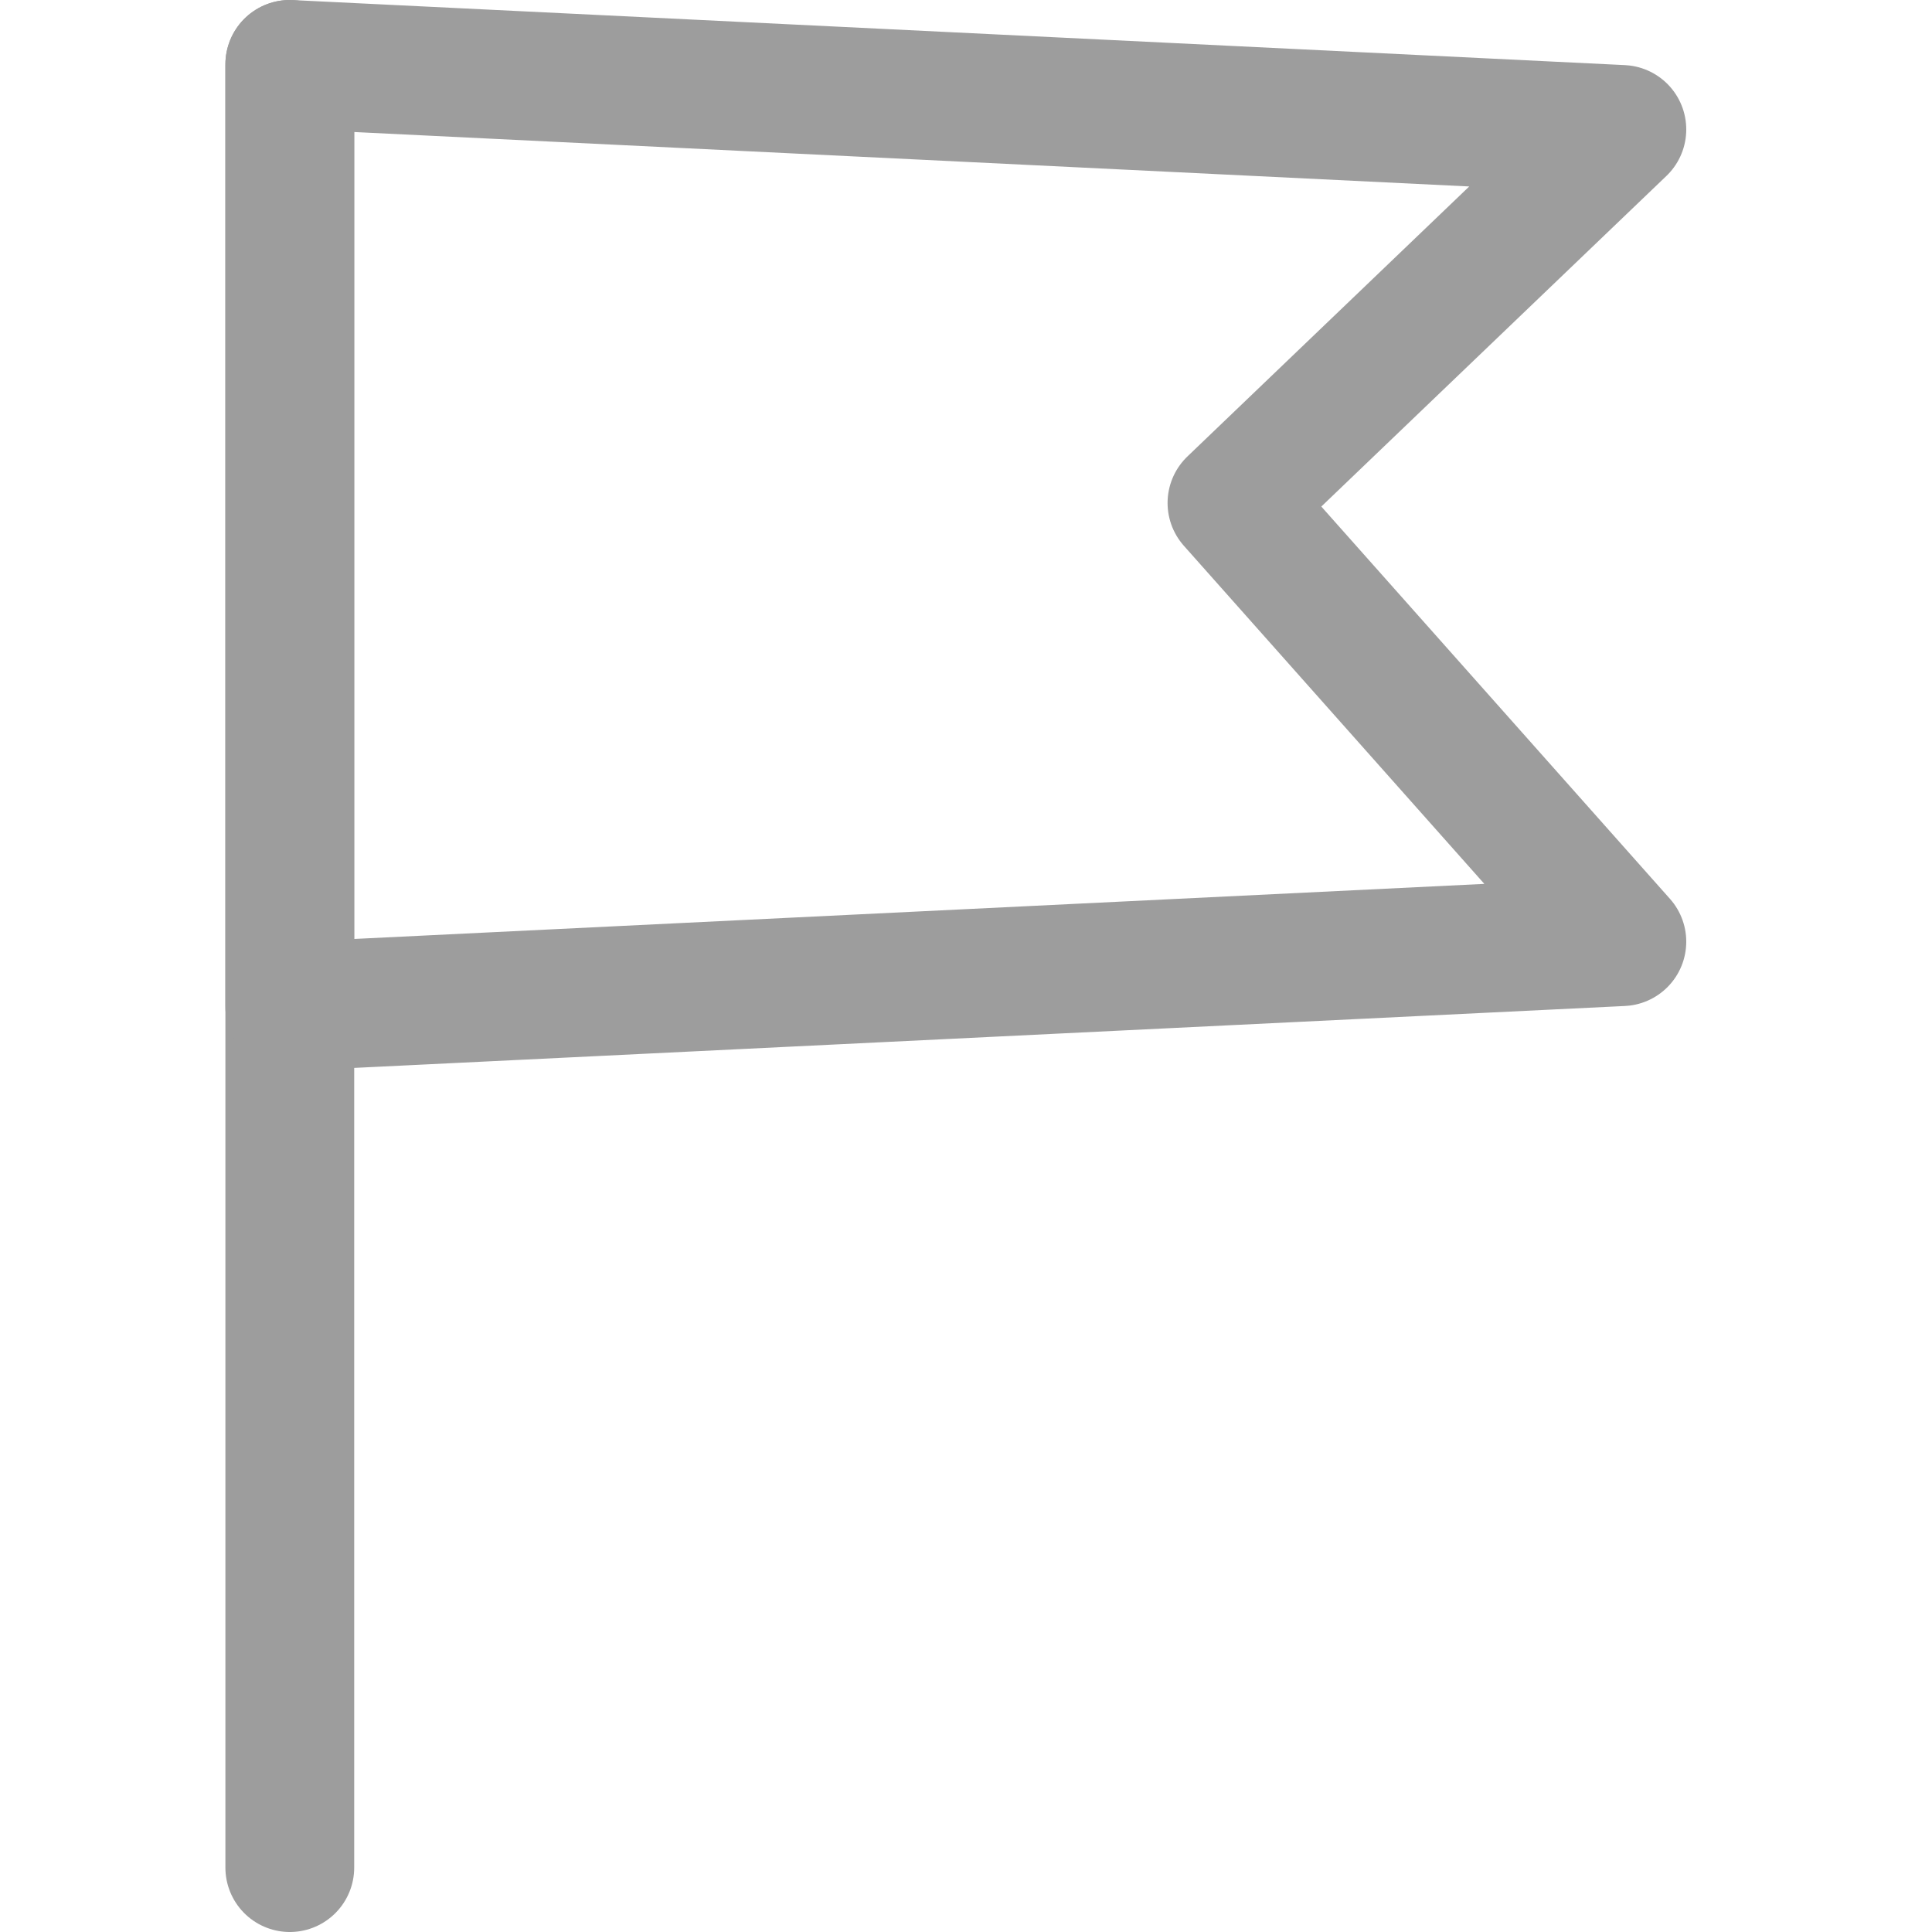
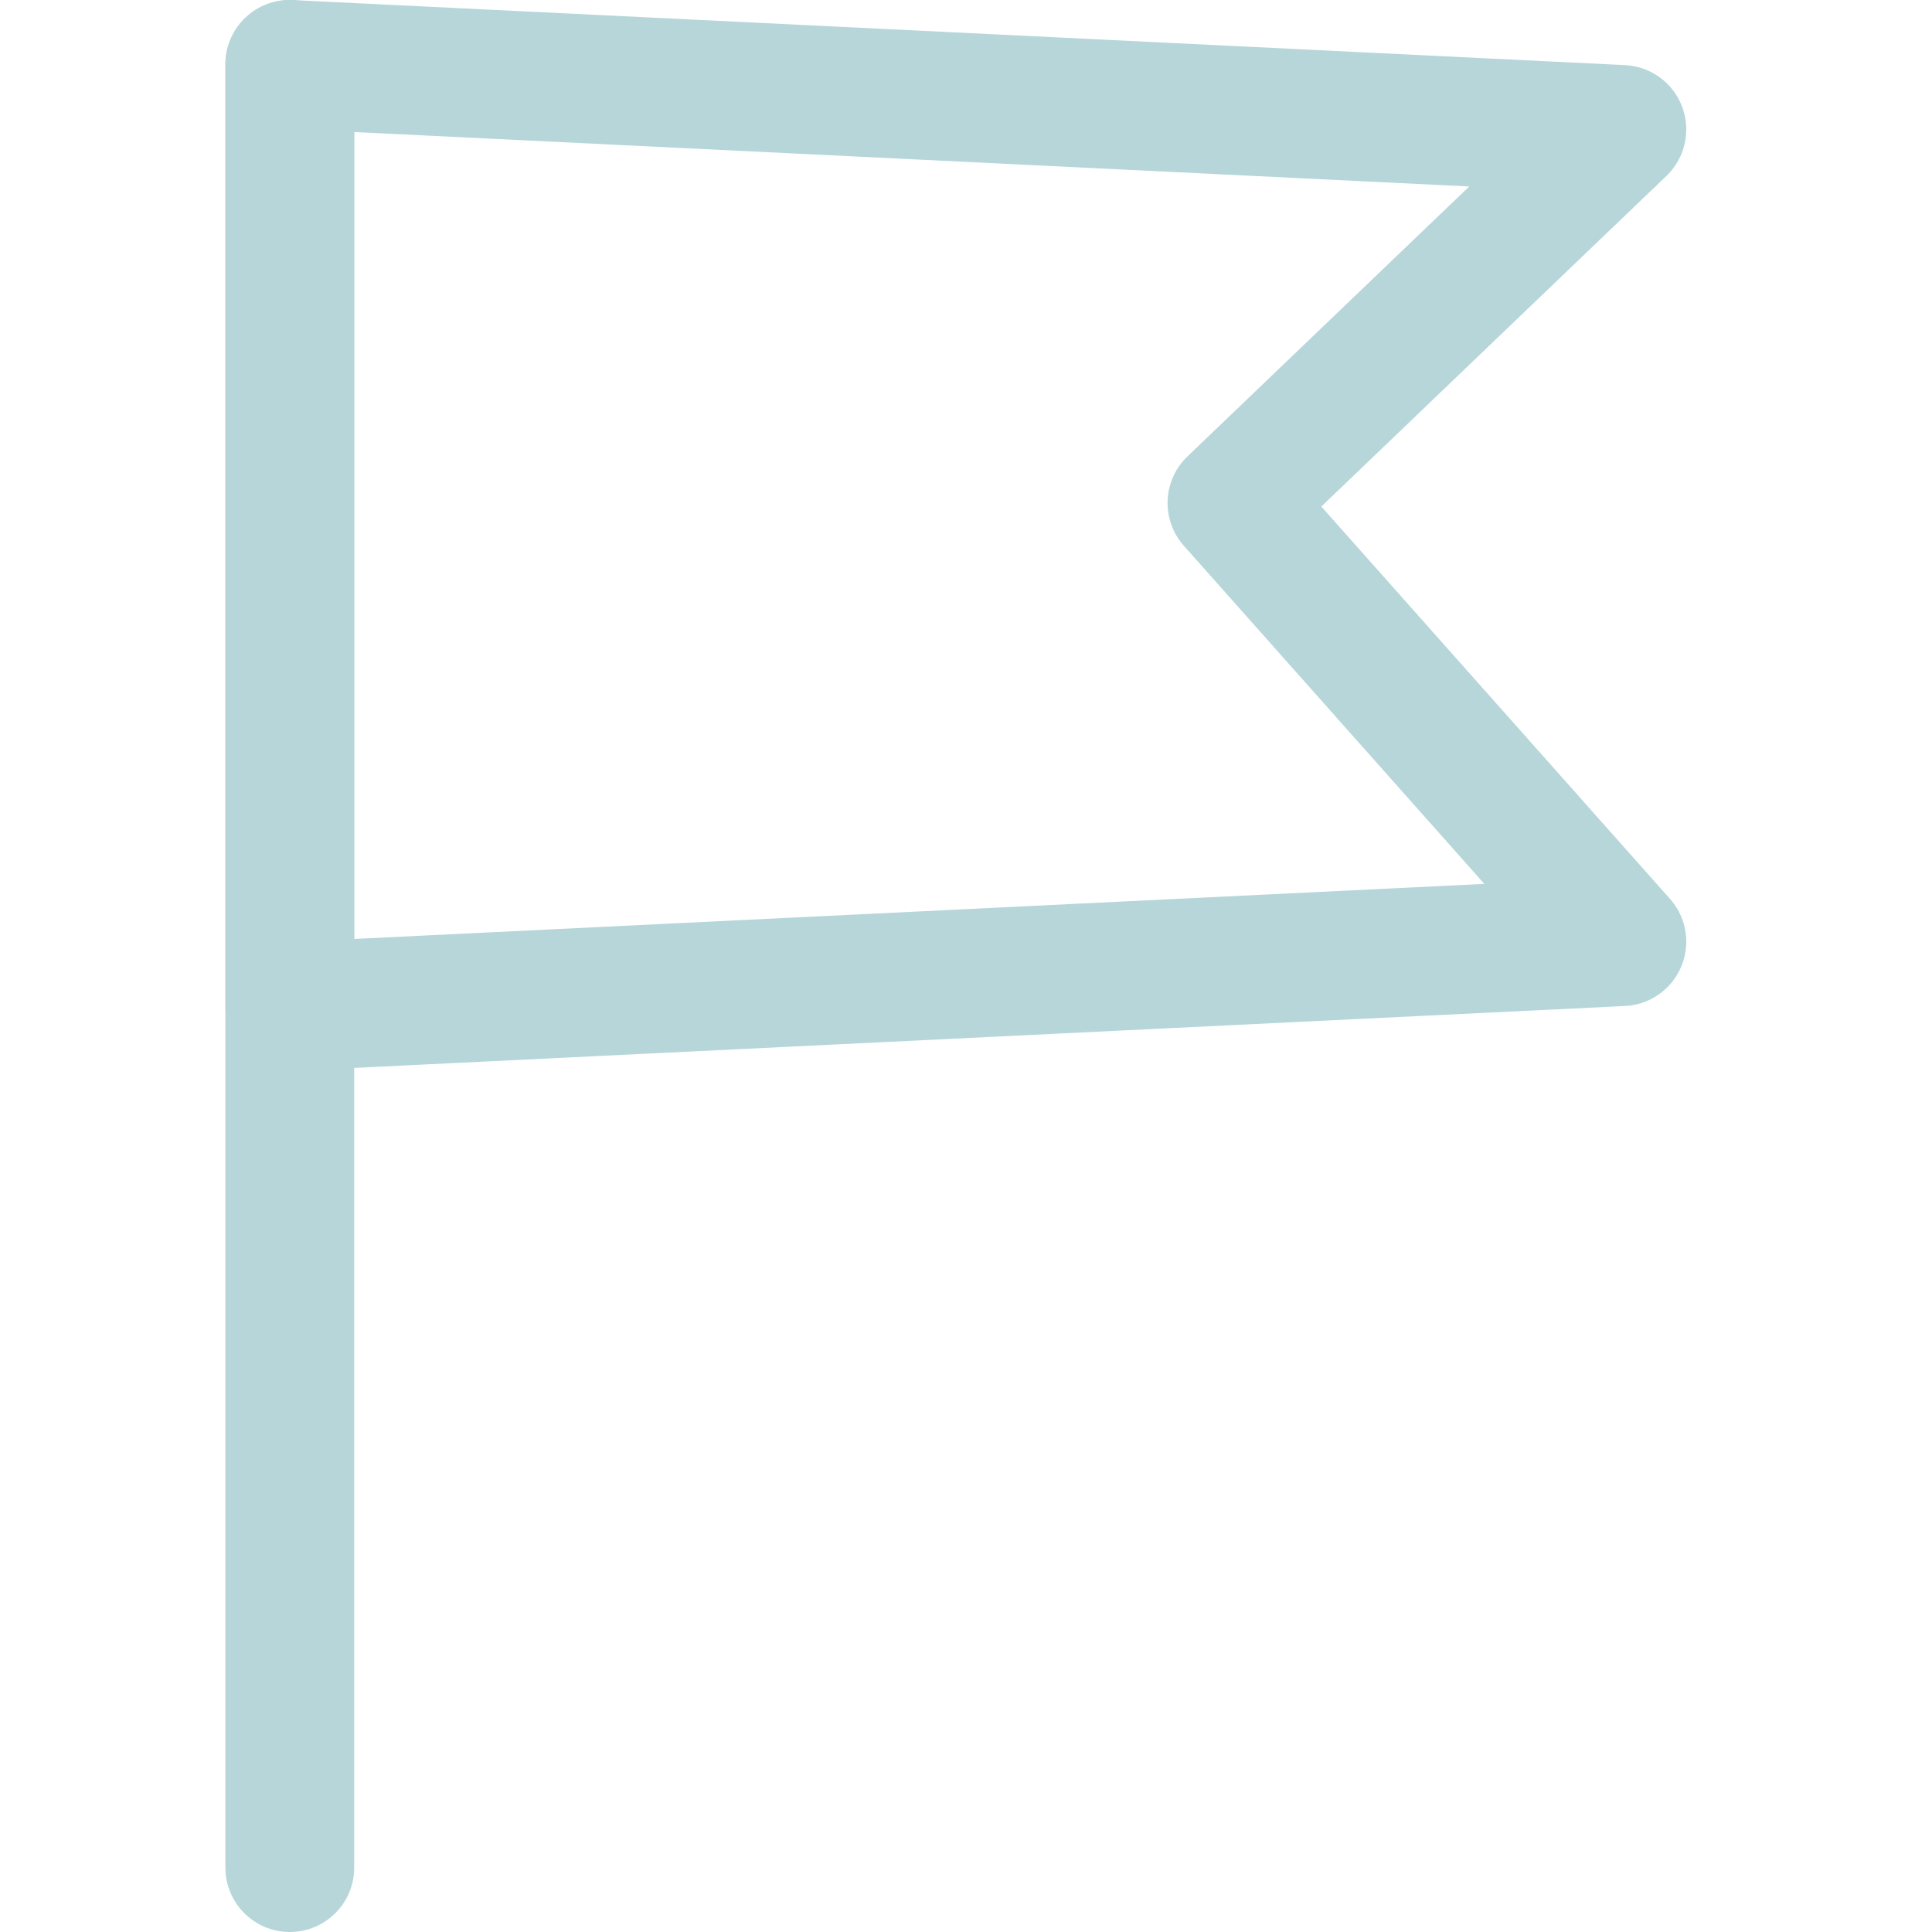
<svg xmlns="http://www.w3.org/2000/svg" version="1.1" id="icon-flag" x="0px" y="0px" viewBox="0 0 15 15" style="enable-background:new 0 0 15 15;" xml:space="preserve">
  <style type="text/css">
- 	.st0{fill:none;stroke:#9D9D9D;stroke-linecap:round;stroke-linejoin:round;stroke-miterlimit:10;}
+ 	.st0{fill:none;stroke:#b6d6d9;stroke-linecap:round;stroke-linejoin:round;stroke-miterlimit:10;}
</style>
  <g id="flag">
    <line class="st0" x1="2.25" y1="0.5" x2="2.25" y2="14.5" />
    <polygon class="st0" points="12.592,7.311 2.25,7.815 2.25,0.5 12.592,1.005 9.565,3.905  " />
  </g>
</svg>
